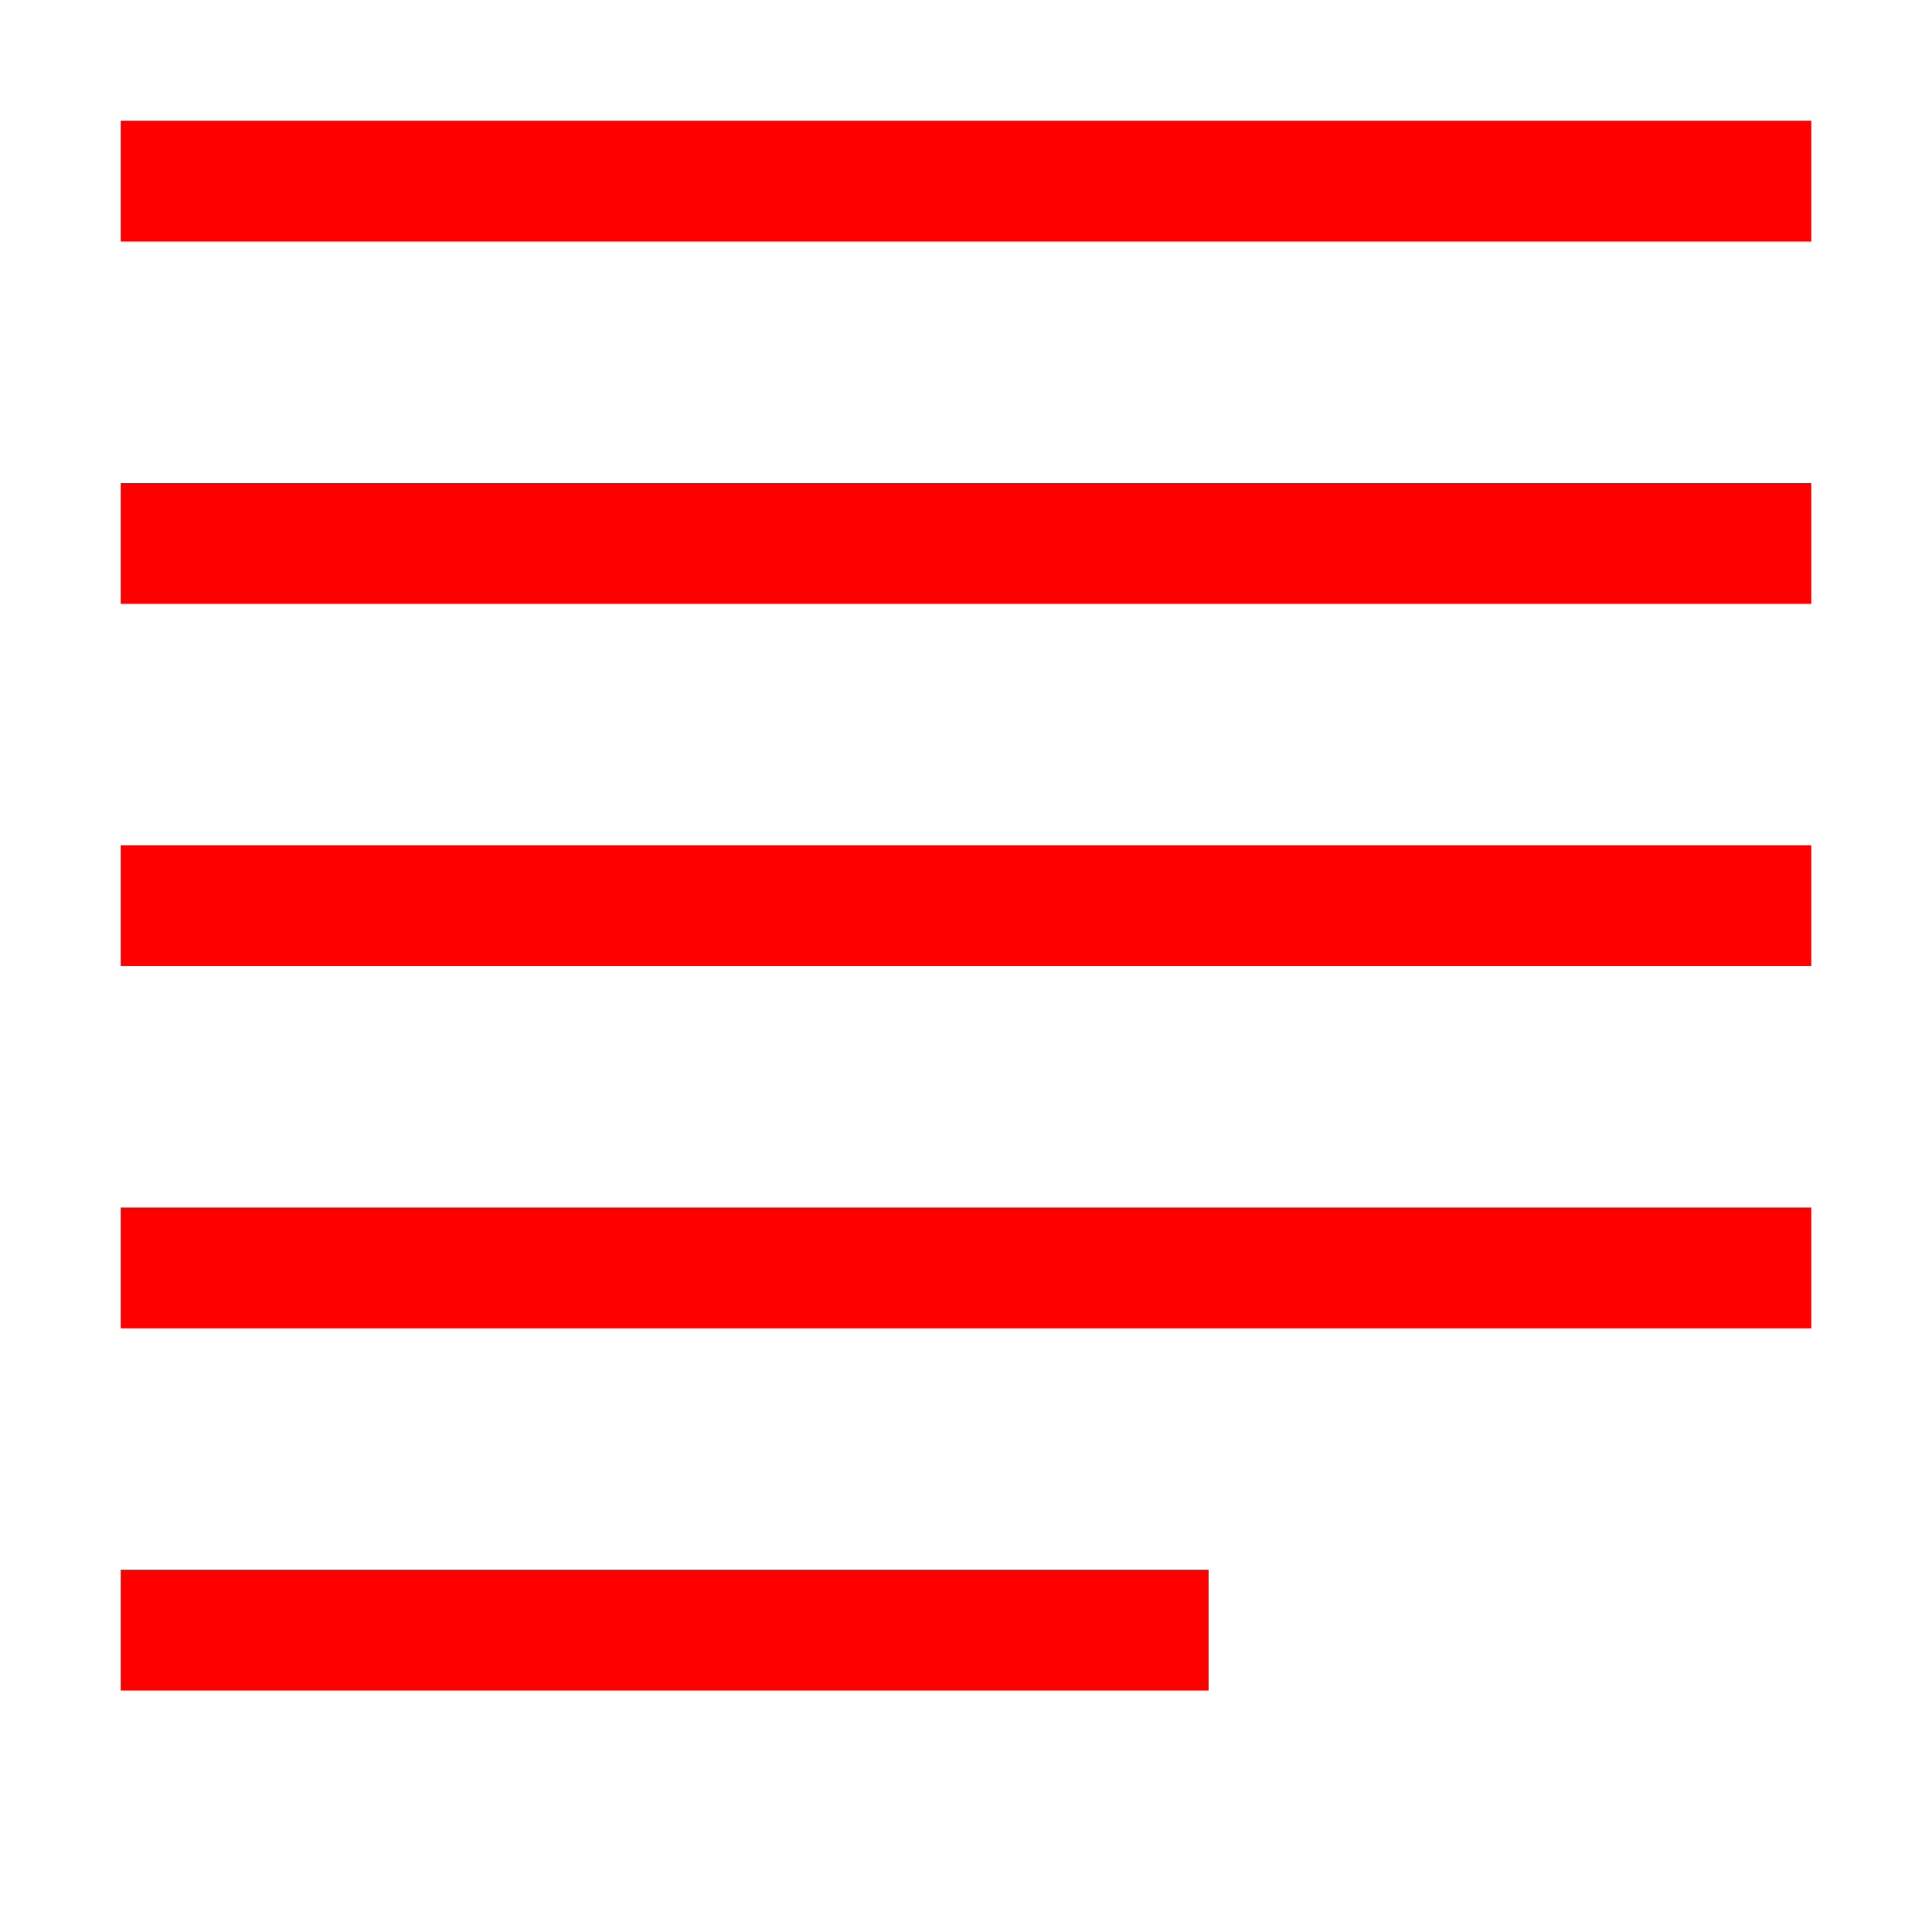
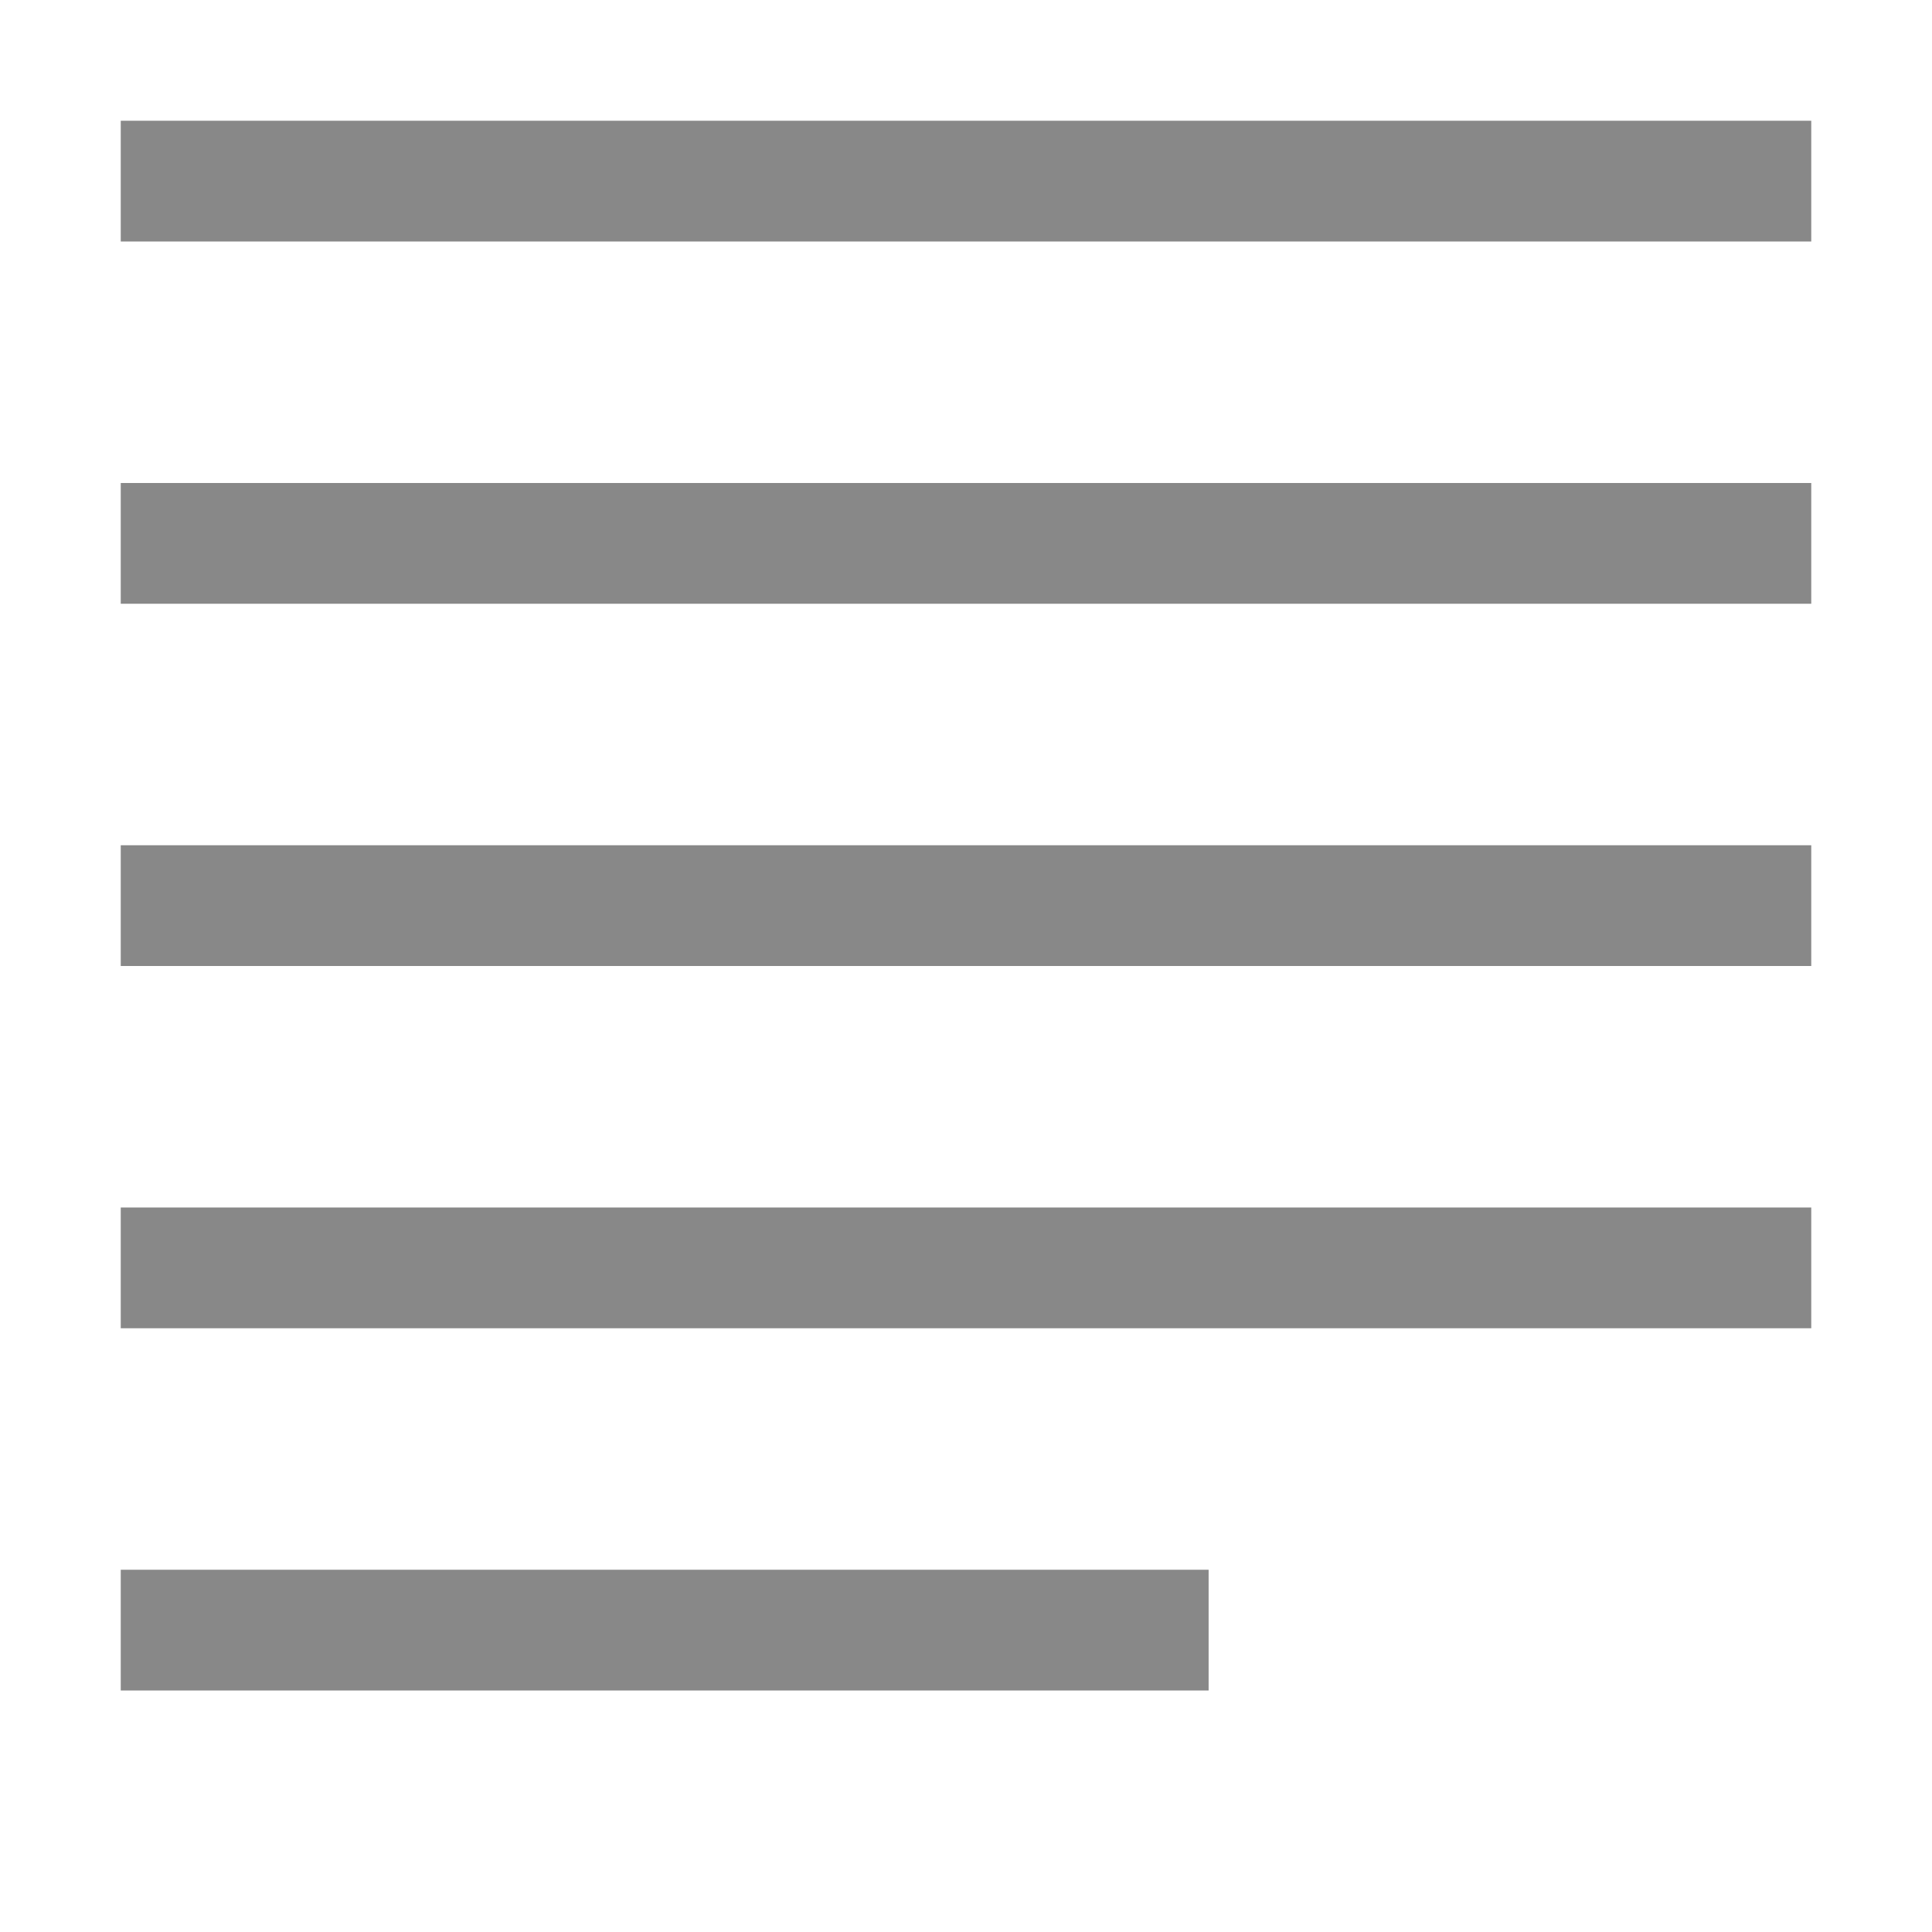
<svg xmlns="http://www.w3.org/2000/svg" version="1.1" id="Layer_1" x="0px" y="0px" width="256" height="256" viewBox="0 0 256 256" xml:space="preserve">
  <defs id="defs9" />
-   <path style="fill:none;fill-rule:evenodd;stroke:#ff0000;stroke-width:16;stroke-linecap:butt;stroke-linejoin:miter;stroke-miterlimit:4;stroke-dasharray:none;stroke-opacity:1" d="m 16,24 224,0" id="path4139" />
-   <path style="fill:none;fill-rule:evenodd;stroke:#ff0000;stroke-width:16;stroke-linecap:butt;stroke-linejoin:miter;stroke-miterlimit:4;stroke-dasharray:none;stroke-opacity:1" d="m 16,72 224,0" id="path4139-6" />
-   <path style="fill:none;fill-rule:evenodd;stroke:#ff0000;stroke-width:16;stroke-linecap:butt;stroke-linejoin:miter;stroke-miterlimit:4;stroke-dasharray:none;stroke-opacity:1" d="m 16,120 224,0" id="path4139-4" />
-   <path style="fill:none;fill-rule:evenodd;stroke:#ff0000;stroke-width:16;stroke-linecap:butt;stroke-linejoin:miter;stroke-miterlimit:4;stroke-dasharray:none;stroke-opacity:1" d="m 16,168 224,0" id="path4139-5" />
-   <path style="fill:none;fill-rule:evenodd;stroke:#ff0000;stroke-width:16;stroke-linecap:butt;stroke-linejoin:miter;stroke-miterlimit:4;stroke-dasharray:none;stroke-opacity:1" d="m 16,216 144.149,0" id="path4139-55" />
+   <path style="fill:none;fill-rule:evenodd;stroke:#888888;stroke-width:16;stroke-linecap:butt;stroke-linejoin:miter;stroke-miterlimit:4;stroke-dasharray:none;stroke-opacity:1" d="m 16,24 224,0" id="path4139" />
+   <path style="fill:none;fill-rule:evenodd;stroke:#888888;stroke-width:16;stroke-linecap:butt;stroke-linejoin:miter;stroke-miterlimit:4;stroke-dasharray:none;stroke-opacity:1" d="m 16,72 224,0" id="path4139-6" />
+   <path style="fill:none;fill-rule:evenodd;stroke:#888888;stroke-width:16;stroke-linecap:butt;stroke-linejoin:miter;stroke-miterlimit:4;stroke-dasharray:none;stroke-opacity:1" d="m 16,120 224,0" id="path4139-4" />
+   <path style="fill:none;fill-rule:evenodd;stroke:#888888;stroke-width:16;stroke-linecap:butt;stroke-linejoin:miter;stroke-miterlimit:4;stroke-dasharray:none;stroke-opacity:1" d="m 16,168 224,0" id="path4139-5" />
+   <path style="fill:none;fill-rule:evenodd;stroke:#888888;stroke-width:16;stroke-linecap:butt;stroke-linejoin:miter;stroke-miterlimit:4;stroke-dasharray:none;stroke-opacity:1" d="m 16,216 144.149,0" id="path4139-55" />
</svg>
